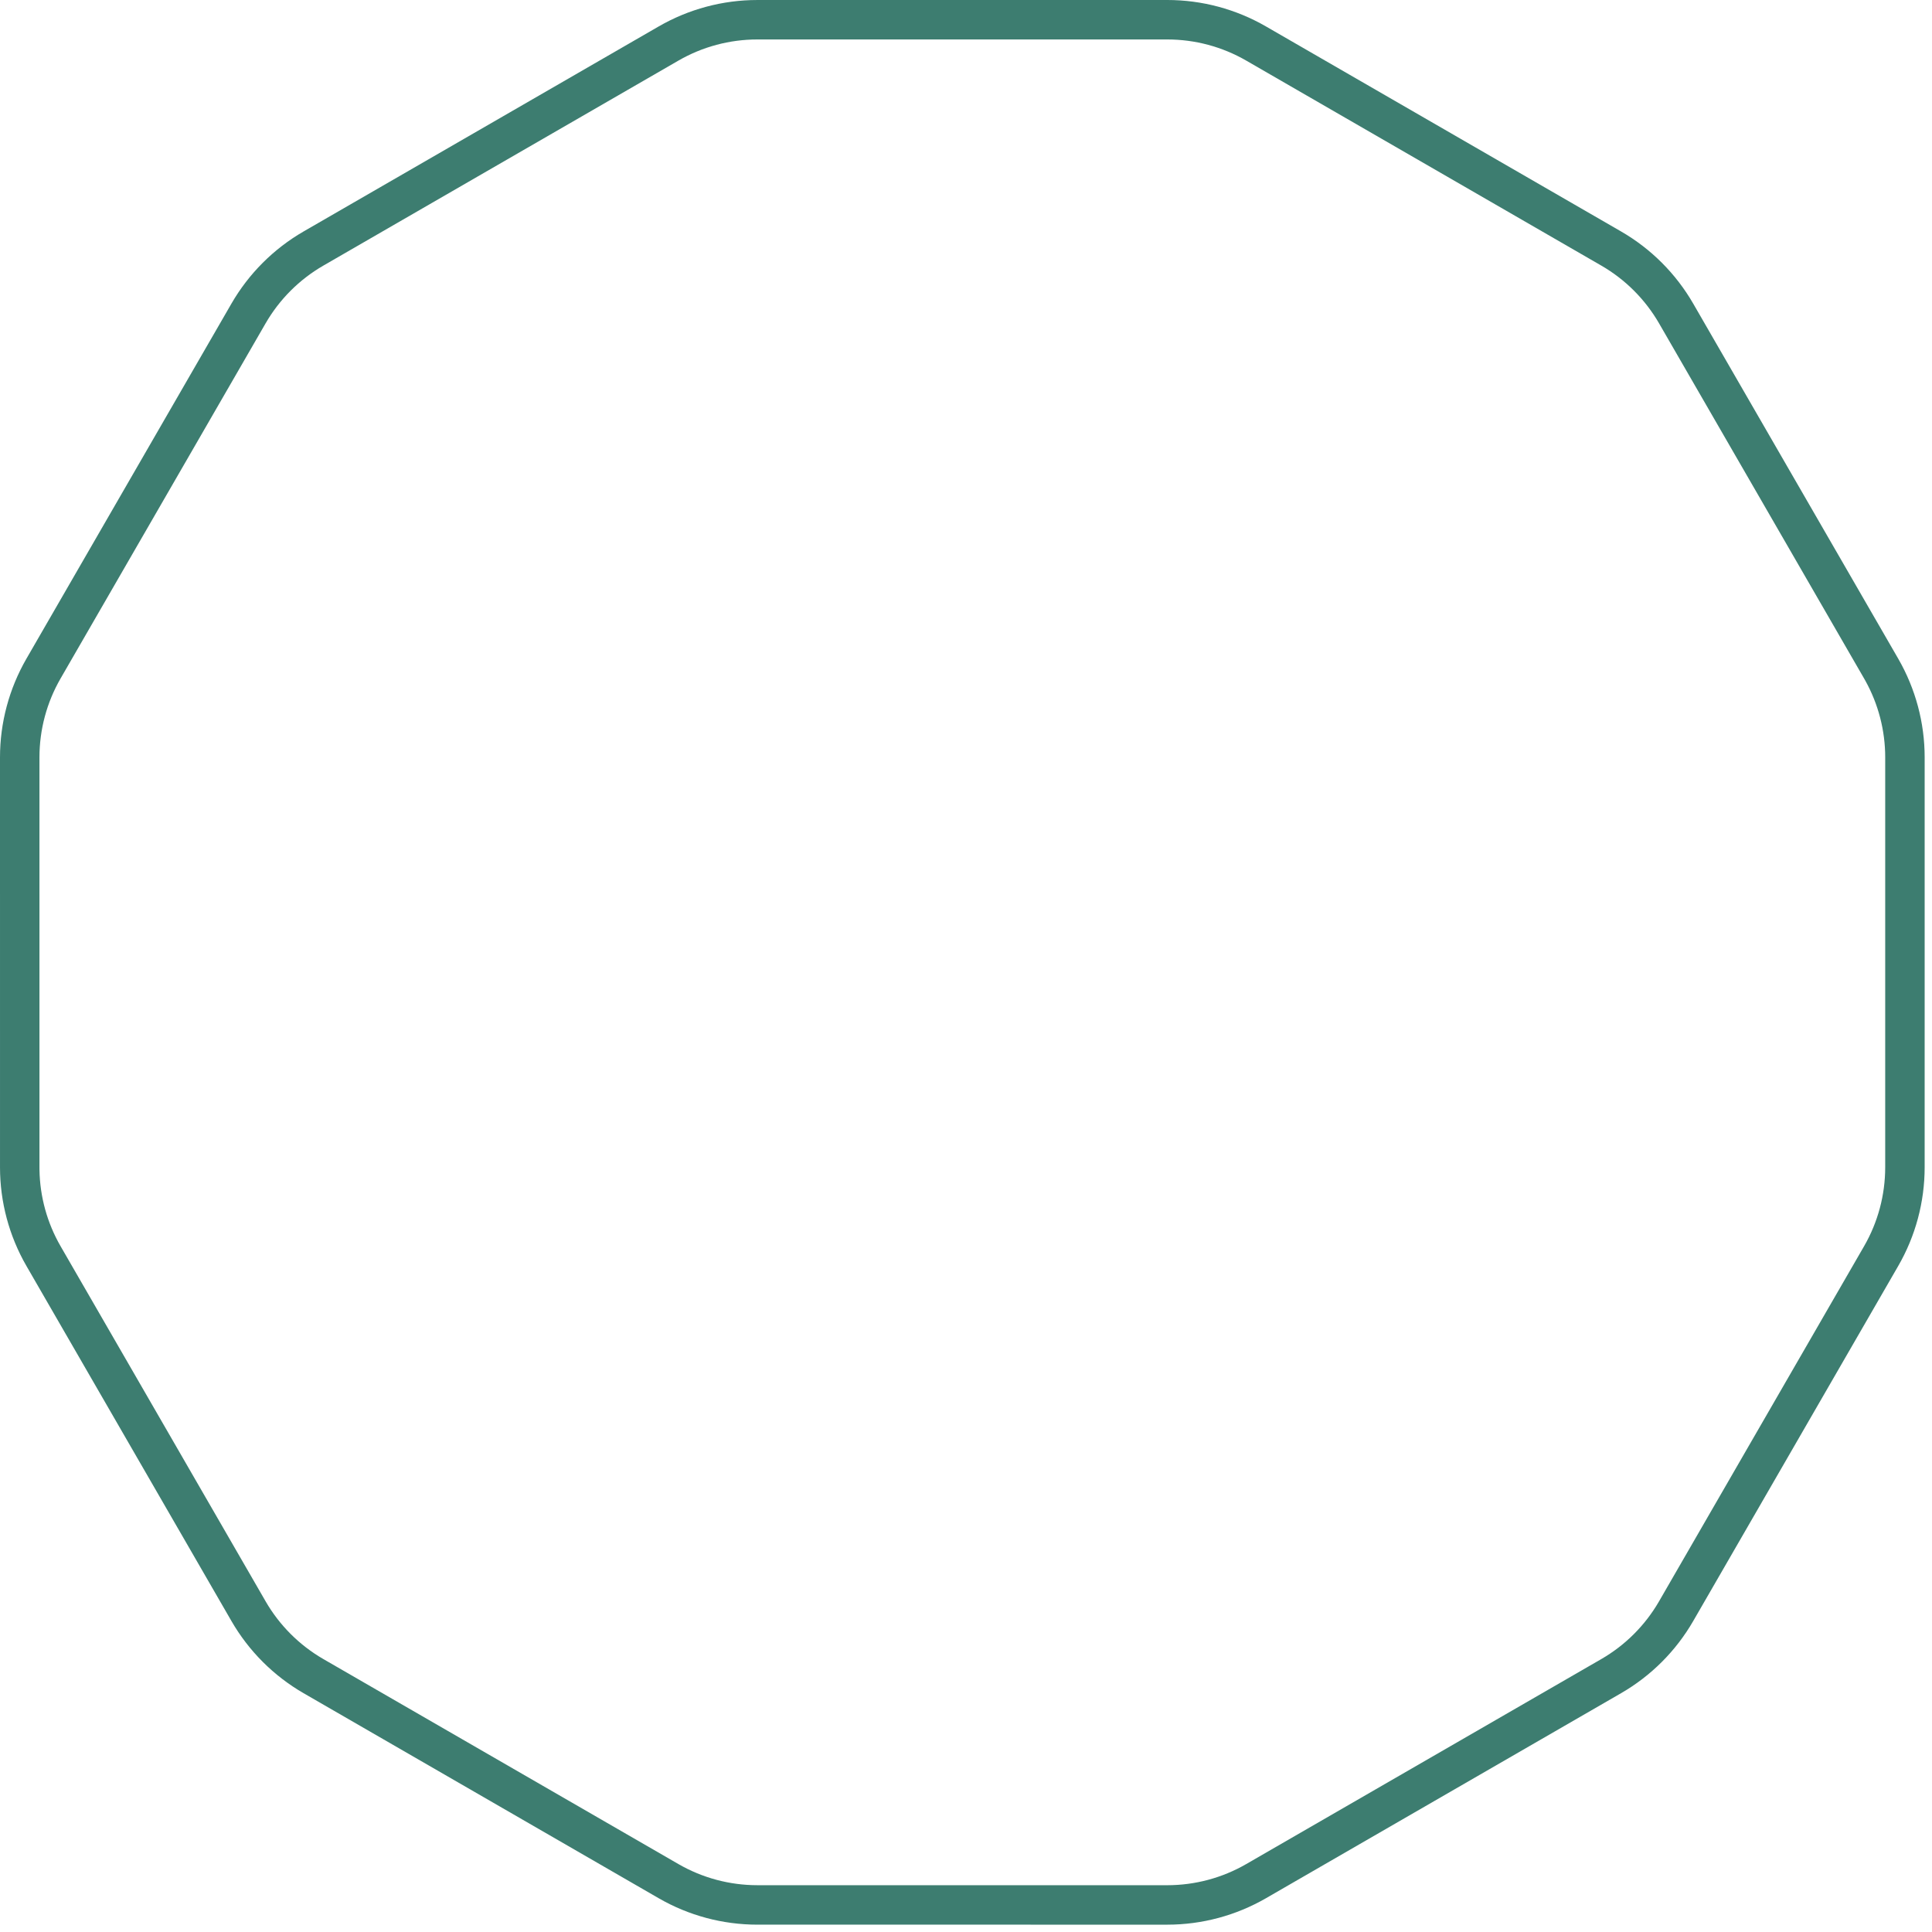
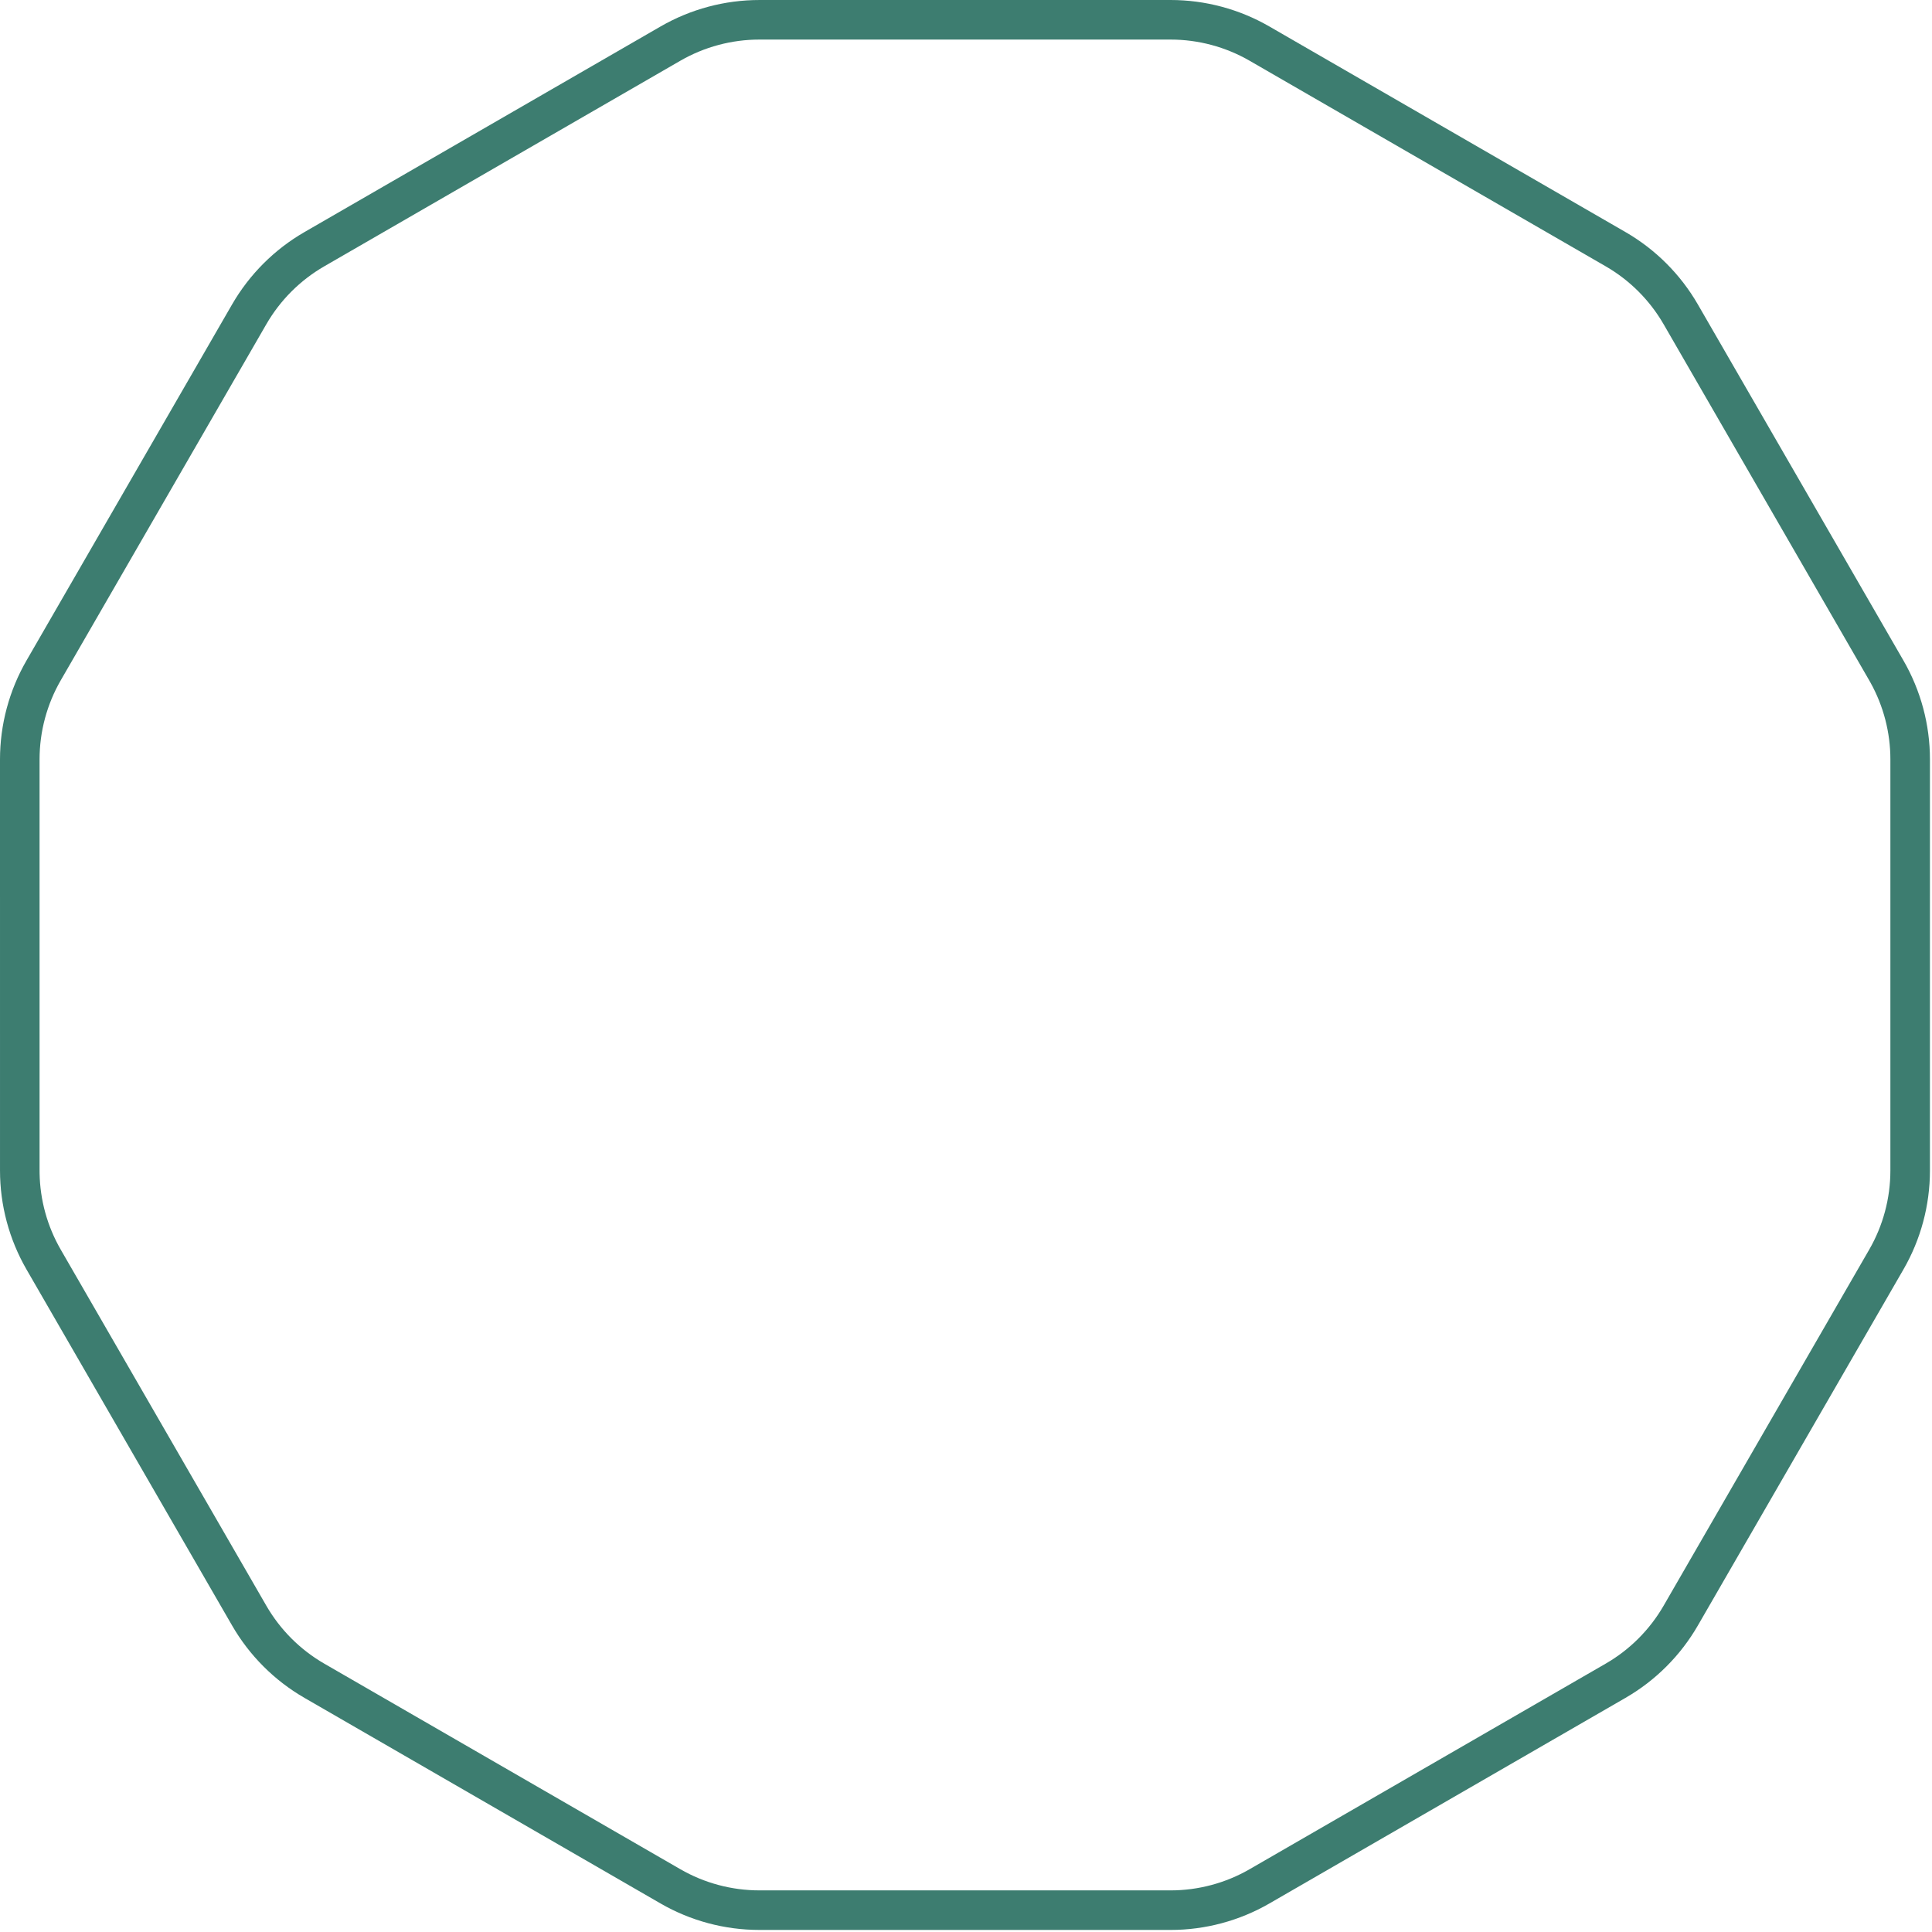
- <svg xmlns="http://www.w3.org/2000/svg" width="100%" height="100%" viewBox="0 0 219 219" version="1.1" xml:space="preserve" style="fill-rule:evenodd;clip-rule:evenodd;stroke-linejoin:round;stroke-miterlimit:2;">
-   <path d="M74.666,2.997c3.4,-1.963 7.256,-2.996 11.181,-2.996l46.475,-0.001c3.925,0 7.78,1.034 11.18,2.997l40.248,23.236c3.399,1.963 6.222,4.786 8.184,8.185l23.238,40.248c1.962,3.4 2.996,7.256 2.996,11.181l-0.001,46.475c0,3.925 -1.033,7.781 -2.995,11.18l-23.238,40.248c-1.962,3.399 -4.785,6.222 -8.184,8.184l-40.248,23.238c-3.4,1.962 -7.256,2.996 -11.181,2.996l-46.474,-0.001c-3.925,0 -7.782,-1.032 -11.181,-2.995l-40.248,-23.238c-3.399,-1.962 -6.222,-4.785 -8.184,-8.184l-23.238,-40.248c-1.962,-3.4 -2.995,-7.256 -2.995,-11.181l-0.001,-46.474c0,-3.925 1.034,-7.781 2.996,-11.181l23.237,-40.248c1.963,-3.399 4.786,-6.222 8.185,-8.184l40.248,-23.237Zm11.181,1.476c-3.14,0 -6.225,0.826 -8.944,2.396l-40.249,23.238c-2.719,1.57 -4.978,3.828 -6.548,6.547l-23.237,40.249c-1.57,2.719 -2.397,5.804 -2.397,8.944l0.001,46.475l0.002,0.294c0.05,3.038 0.873,6.015 2.394,8.65l23.237,40.248c1.57,2.719 3.829,4.978 6.548,6.548l40.248,23.237c2.72,1.57 5.805,2.396 8.945,2.396l46.475,0.001c3.14,0 6.224,-0.827 8.944,-2.397l40.248,-23.237c2.719,-1.57 4.977,-3.829 6.547,-6.548l23.238,-40.248c1.57,-2.72 2.396,-5.805 2.396,-8.945l0.001,-46.474c0,-3.042 -0.776,-6.032 -2.252,-8.688l-0.145,-0.256l-23.238,-40.249c-1.57,-2.719 -3.828,-4.977 -6.547,-6.548l-40.249,-23.237c-2.719,-1.57 -5.804,-2.396 -8.944,-2.396l-46.474,0Z" style="fill:#054;fill-opacity:0.76;fill-rule:nonzero;" />
+ <svg xmlns="http://www.w3.org/2000/svg" width="100%" height="100%" viewBox="0 0 910 910" version="1.1" xml:space="preserve" style="fill-rule:evenodd;clip-rule:evenodd;stroke-linejoin:round;stroke-miterlimit:2;">
+   <g transform="matrix(4.166667,0,0,4.166667,0,0)">
+     <path d="M74.666,2.997C78.066,1.034 81.922,0.001 85.847,0.001L132.322,-0C136.247,-0 140.102,1.034 143.502,2.997L183.75,26.233C187.149,28.196 189.972,31.019 191.934,34.418L215.172,74.666C217.134,78.066 218.168,81.922 218.168,85.847L218.167,132.322C218.167,136.247 217.134,140.103 215.172,143.502L191.934,183.75C189.972,187.149 187.149,189.972 183.75,191.934L143.502,215.172C140.102,217.134 136.246,218.168 132.321,218.168L85.847,218.167C81.922,218.167 78.065,217.135 74.666,215.172L34.418,191.934C31.019,189.972 28.196,187.149 26.234,183.75L2.996,143.502C1.034,140.102 0.001,136.246 0.001,132.321L0,85.847C0,81.922 1.034,78.066 2.996,74.666L26.233,34.418C28.196,31.019 31.019,28.196 34.418,26.234L74.666,2.997ZM85.847,4.473C82.707,4.473 79.622,5.299 76.903,6.869L36.654,30.107C33.935,31.677 31.676,33.935 30.106,36.654L6.869,76.903C5.299,79.622 4.472,82.707 4.472,85.847L4.473,132.322L4.475,132.616C4.525,135.654 5.348,138.631 6.869,141.266L30.106,181.514C31.676,184.233 33.935,186.492 36.654,188.062L76.902,211.299C79.622,212.869 82.707,213.695 85.847,213.695L132.322,213.696C135.462,213.696 138.546,212.869 141.266,211.299L181.514,188.062C184.233,186.492 186.491,184.233 188.061,181.514L211.299,141.266C212.869,138.546 213.695,135.461 213.695,132.321L213.696,85.847C213.696,82.805 212.92,79.815 211.444,77.159L211.299,76.903L188.061,36.654C186.491,33.935 184.233,31.677 181.514,30.106L141.265,6.869C138.546,5.299 135.461,4.473 132.321,4.473L85.847,4.473Z" style="fill:rgb(0,85,68);fill-opacity:0.76;fill-rule:nonzero;" />
+   </g>
</svg>
